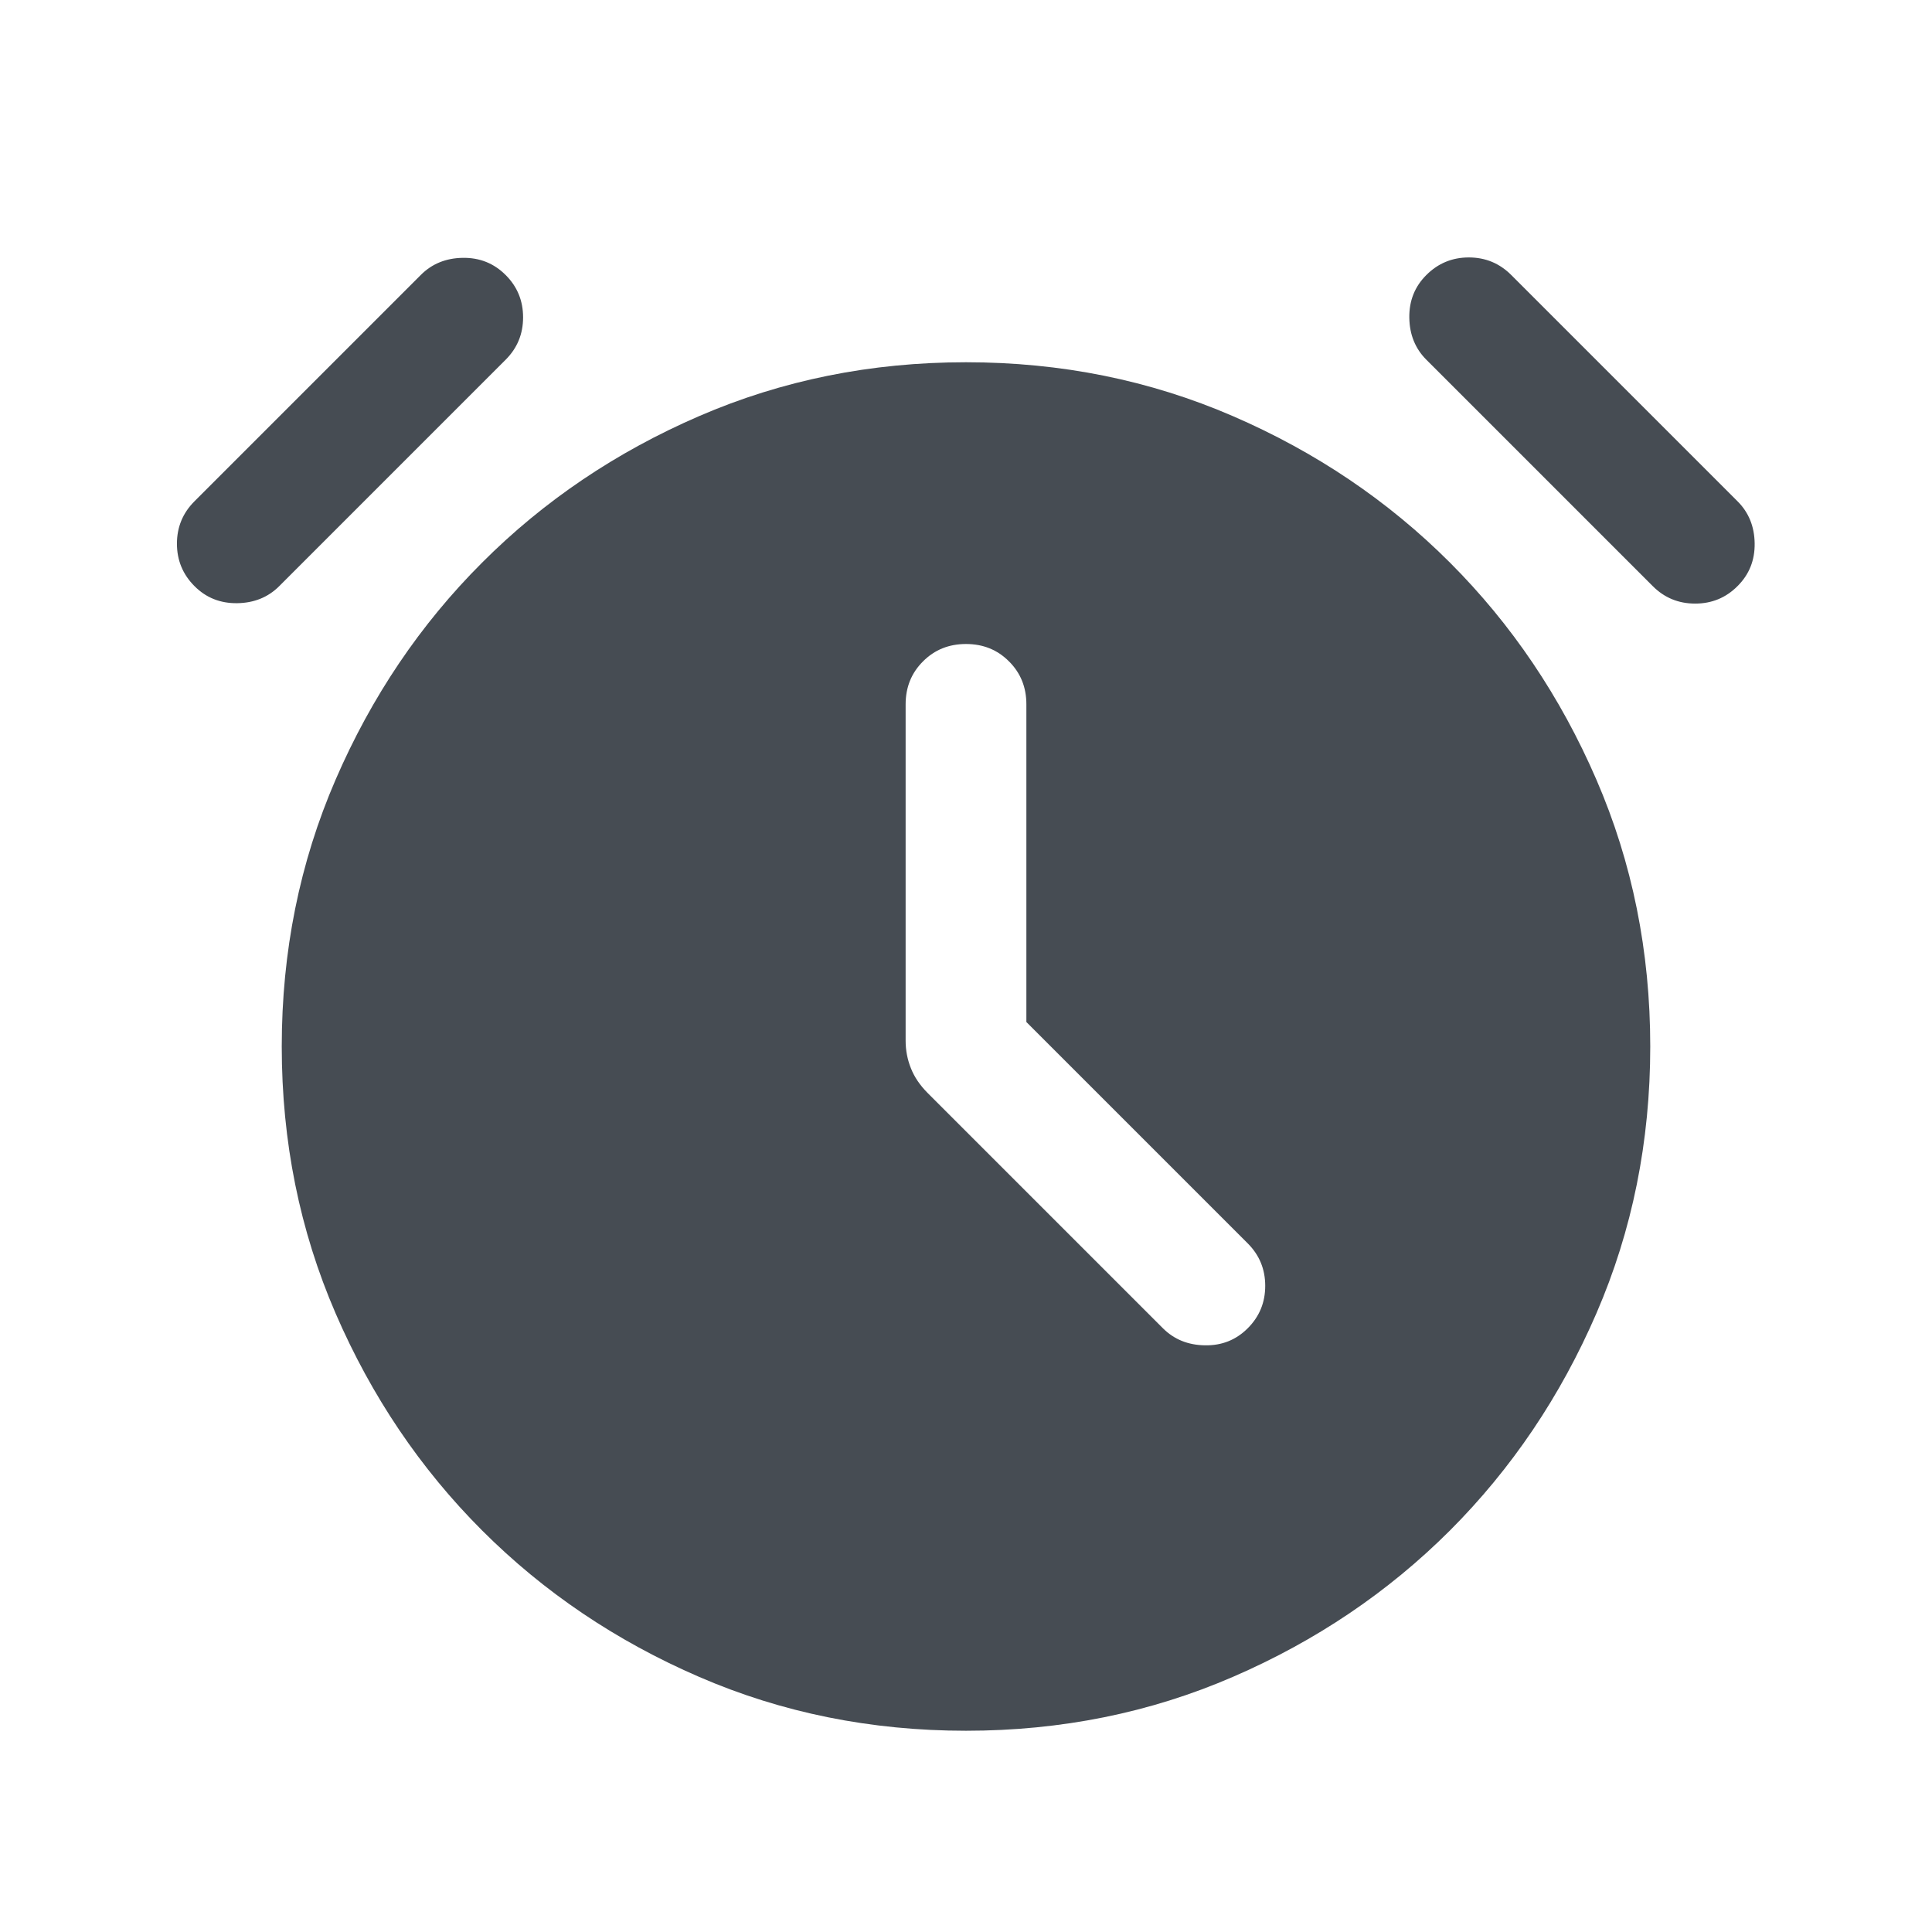
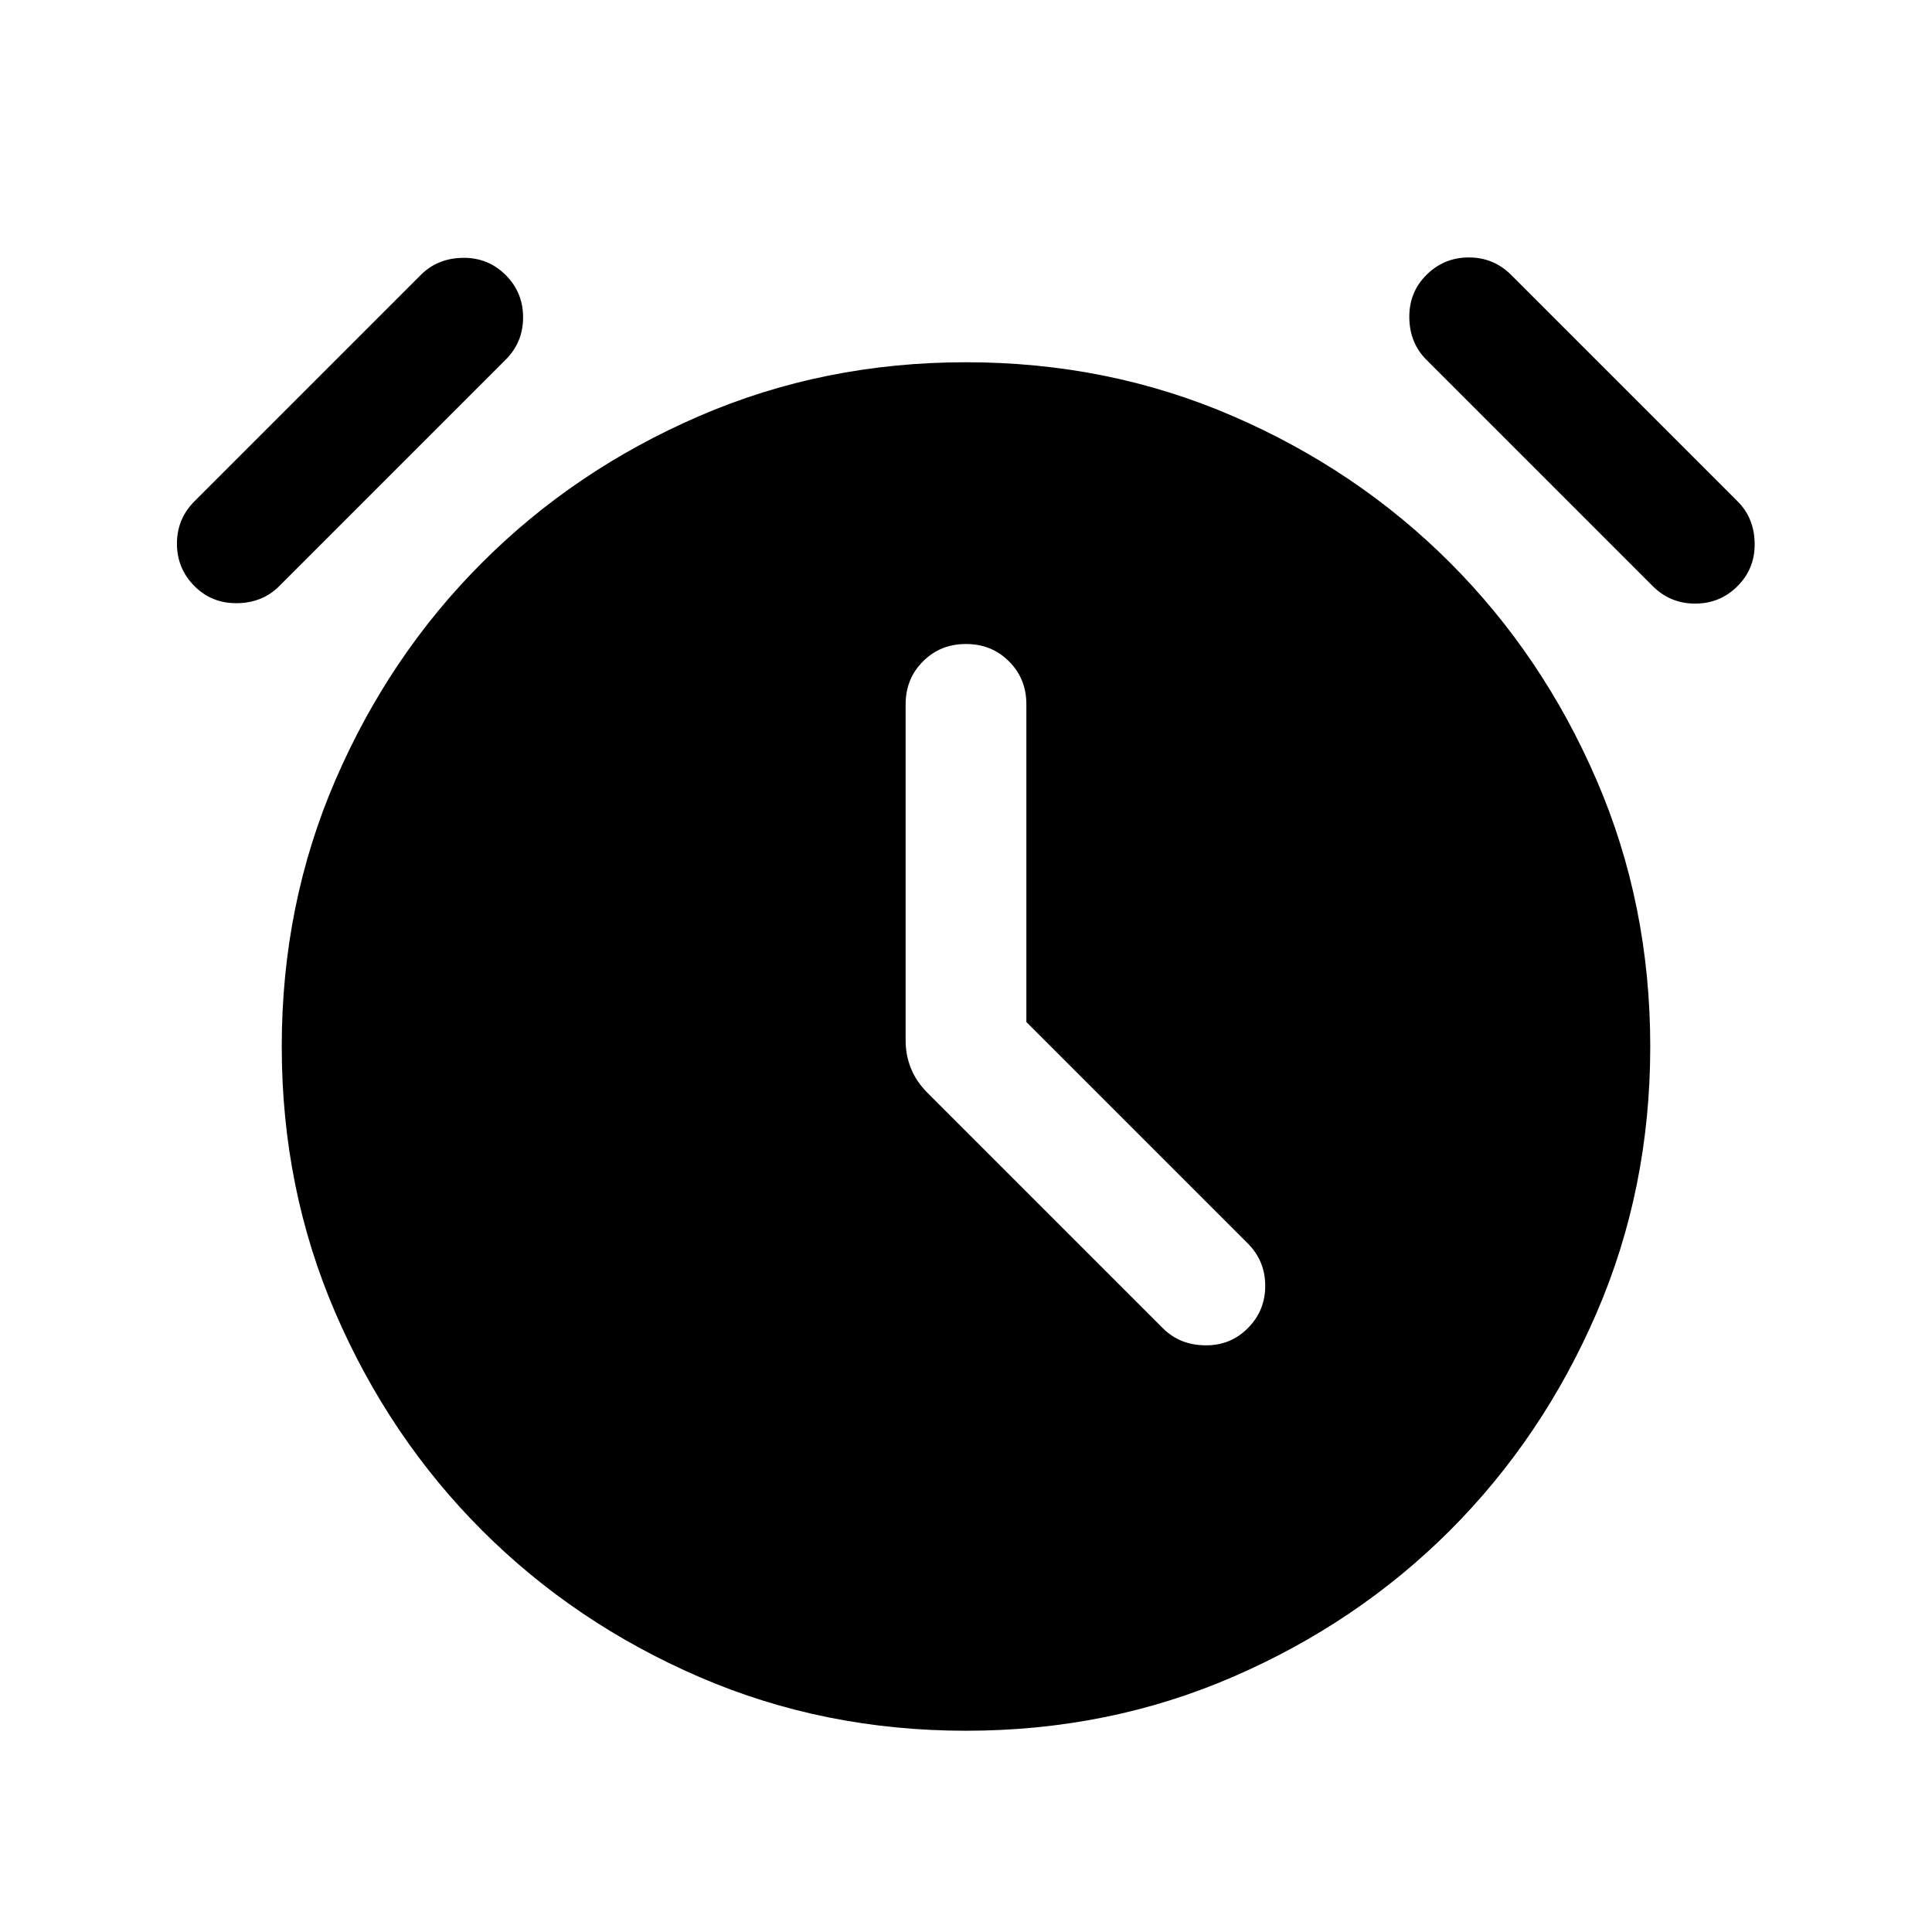
<svg xmlns="http://www.w3.org/2000/svg" width="24" height="24" viewBox="0 0 24 24" fill="none">
  <mask id="mask0_1880_8928" style="mask-type:alpha" maskUnits="userSpaceOnUse" x="0" y="0" width="24" height="24">
    <rect width="24" height="24" fill="#D9D9D9" />
  </mask>
  <g mask="url(#mask0_1880_8928)">
-     <path d="M12.75 12.696V8.75C12.75 8.537 12.678 8.359 12.534 8.216C12.391 8.072 12.213 8 12 8C11.787 8 11.609 8.072 11.466 8.216C11.322 8.359 11.25 8.537 11.25 8.75V12.927C11.25 13.047 11.272 13.162 11.316 13.271C11.359 13.38 11.428 13.481 11.521 13.575L14.446 16.5C14.585 16.639 14.759 16.709 14.968 16.712C15.178 16.716 15.355 16.645 15.5 16.5C15.645 16.355 15.717 16.18 15.717 15.973C15.717 15.767 15.645 15.591 15.5 15.446L12.75 12.696ZM12 21.5C10.82 21.5 9.715 21.277 8.685 20.831C7.654 20.385 6.755 19.778 5.989 19.012C5.222 18.245 4.615 17.346 4.169 16.315C3.723 15.285 3.5 14.18 3.5 13C3.5 11.82 3.723 10.715 4.169 9.685C4.615 8.654 5.222 7.755 5.989 6.989C6.755 6.222 7.654 5.615 8.685 5.169C9.715 4.723 10.82 4.5 12 4.5C13.18 4.5 14.285 4.723 15.315 5.169C16.346 5.615 17.245 6.222 18.012 6.989C18.778 7.755 19.385 8.654 19.831 9.685C20.277 10.715 20.5 11.82 20.5 13C20.5 14.18 20.277 15.285 19.831 16.315C19.385 17.346 18.778 18.245 18.012 19.012C17.245 19.778 16.346 20.385 15.315 20.831C14.285 21.277 13.18 21.5 12 21.5ZM2.416 7.281C2.271 7.136 2.198 6.96 2.198 6.754C2.198 6.547 2.271 6.372 2.416 6.227L5.227 3.416C5.365 3.277 5.54 3.206 5.749 3.203C5.959 3.2 6.136 3.271 6.281 3.416C6.426 3.56 6.498 3.736 6.498 3.942C6.498 4.149 6.426 4.324 6.281 4.469L3.469 7.281C3.331 7.419 3.157 7.49 2.947 7.493C2.738 7.496 2.56 7.426 2.416 7.281ZM21.584 7.281C21.44 7.426 21.264 7.498 21.058 7.498C20.851 7.498 20.676 7.426 20.531 7.281L17.719 4.469C17.581 4.331 17.51 4.157 17.507 3.947C17.504 3.738 17.574 3.56 17.719 3.416C17.864 3.271 18.04 3.198 18.246 3.198C18.453 3.198 18.628 3.271 18.773 3.416L21.584 6.227C21.723 6.365 21.794 6.54 21.797 6.749C21.8 6.959 21.73 7.136 21.584 7.281Z" fill="#464C53" />
+     <path d="M12.75 12.696V8.75C12.75 8.537 12.678 8.359 12.534 8.216C12.391 8.072 12.213 8 12 8C11.787 8 11.609 8.072 11.466 8.216C11.322 8.359 11.25 8.537 11.25 8.75V12.927C11.25 13.047 11.272 13.162 11.316 13.271C11.359 13.38 11.428 13.481 11.521 13.575L14.446 16.5C14.585 16.639 14.759 16.709 14.968 16.712C15.178 16.716 15.355 16.645 15.5 16.5C15.645 16.355 15.717 16.18 15.717 15.973C15.717 15.767 15.645 15.591 15.5 15.446L12.75 12.696ZM12 21.5C10.82 21.5 9.715 21.277 8.685 20.831C7.654 20.385 6.755 19.778 5.989 19.012C5.222 18.245 4.615 17.346 4.169 16.315C3.723 15.285 3.5 14.18 3.5 13C3.5 11.82 3.723 10.715 4.169 9.685C4.615 8.654 5.222 7.755 5.989 6.989C6.755 6.222 7.654 5.615 8.685 5.169C9.715 4.723 10.82 4.5 12 4.5C13.18 4.5 14.285 4.723 15.315 5.169C16.346 5.615 17.245 6.222 18.012 6.989C18.778 7.755 19.385 8.654 19.831 9.685C20.277 10.715 20.5 11.82 20.5 13C20.5 14.18 20.277 15.285 19.831 16.315C19.385 17.346 18.778 18.245 18.012 19.012C17.245 19.778 16.346 20.385 15.315 20.831C14.285 21.277 13.18 21.5 12 21.5ZM2.416 7.281C2.271 7.136 2.198 6.96 2.198 6.754C2.198 6.547 2.271 6.372 2.416 6.227L5.227 3.416C5.365 3.277 5.54 3.206 5.749 3.203C5.959 3.2 6.136 3.271 6.281 3.416C6.426 3.56 6.498 3.736 6.498 3.942C6.498 4.149 6.426 4.324 6.281 4.469L3.469 7.281C3.331 7.419 3.157 7.49 2.947 7.493C2.738 7.496 2.56 7.426 2.416 7.281ZM21.584 7.281C21.44 7.426 21.264 7.498 21.058 7.498C20.851 7.498 20.676 7.426 20.531 7.281L17.719 4.469C17.581 4.331 17.51 4.157 17.507 3.947C17.504 3.738 17.574 3.56 17.719 3.416C17.864 3.271 18.04 3.198 18.246 3.198C18.453 3.198 18.628 3.271 18.773 3.416L21.584 6.227C21.723 6.365 21.794 6.54 21.797 6.749C21.8 6.959 21.73 7.136 21.584 7.281Z" fill="currentColor" />
  </g>
</svg>
